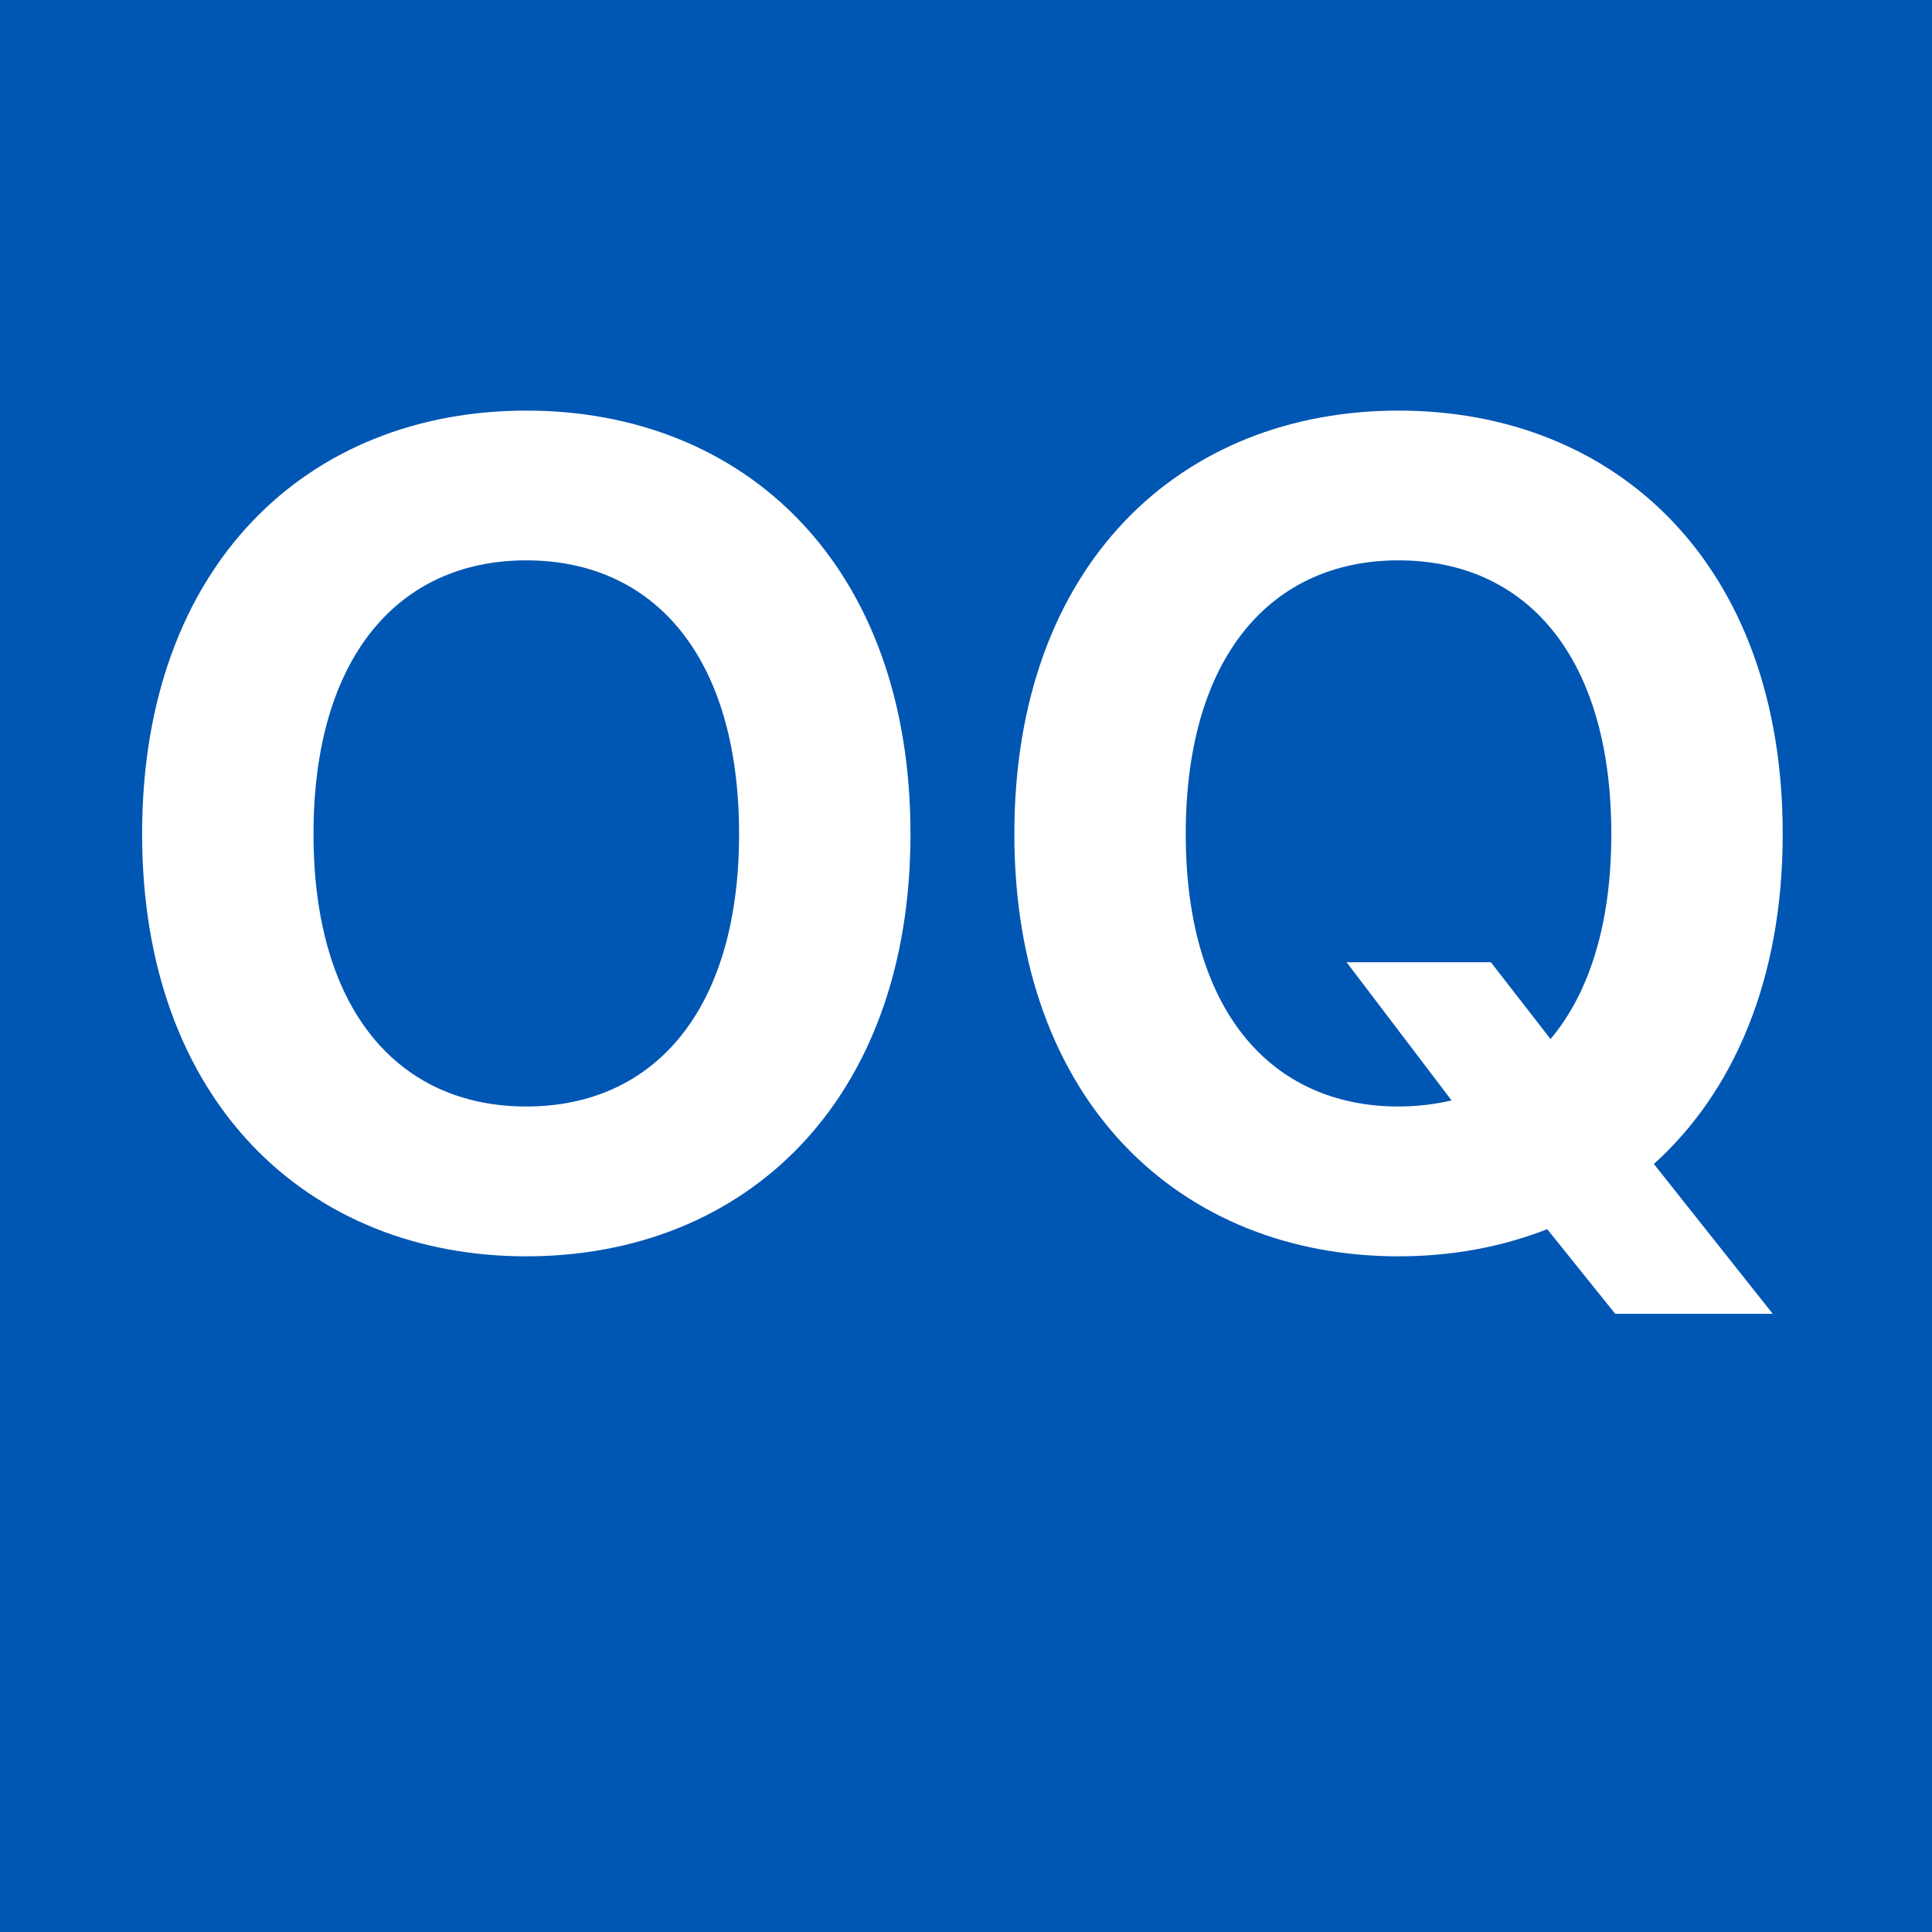
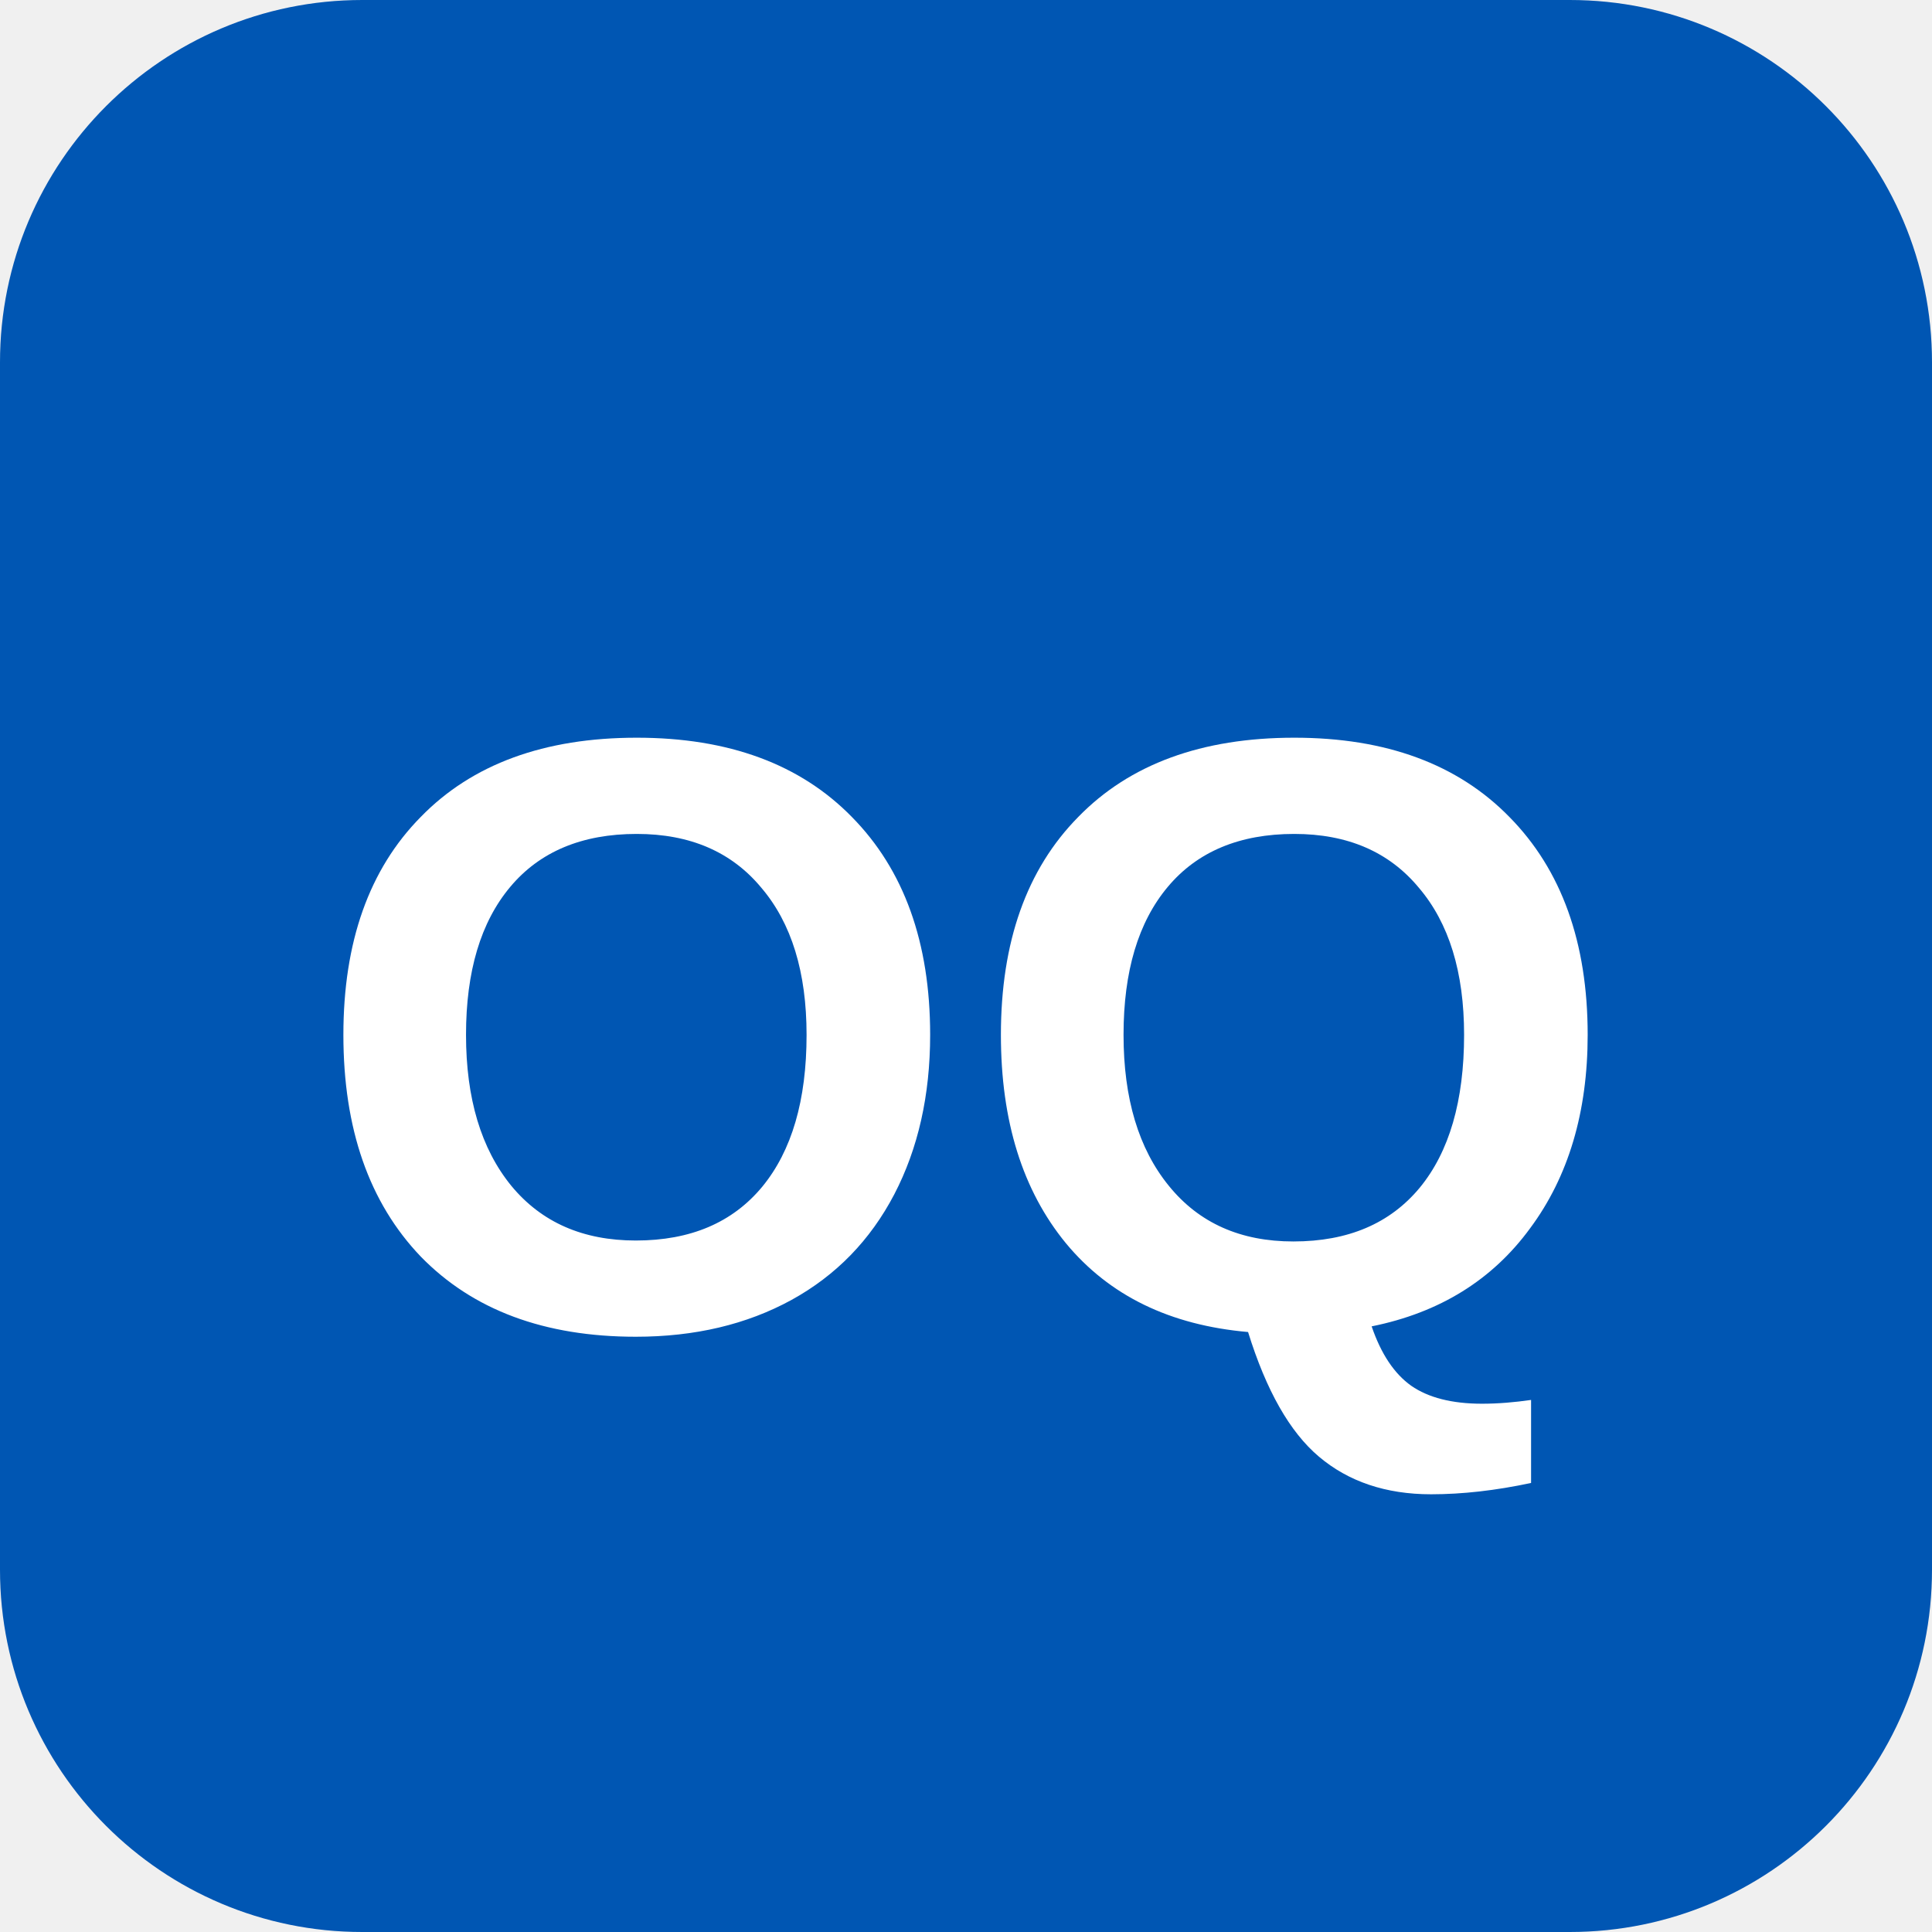
- <svg xmlns="http://www.w3.org/2000/svg" width="32" height="32" viewBox="0 0 512 512" aria-label="Logo OQ">
-   <rect width="512" height="512" fill="#0056b3" />
-   <text x="256" y="330" text-anchor="middle" font-family="Inter, sans-serif" font-size="300" font-weight="700" fill="#ffffff">OQ</text>
+ <svg xmlns="http://www.w3.org/2000/svg" width="32" height="32" viewBox="0 0 32 32">
+   <rect width="32" height="32" rx="6" fill="#0056b3" />
+   <text x="16" y="22" text-anchor="middle" font-family="Arial,Helvetica,sans-serif" font-size="14" font-weight="700" fill="#ffffff">OQ</text>
</svg>
